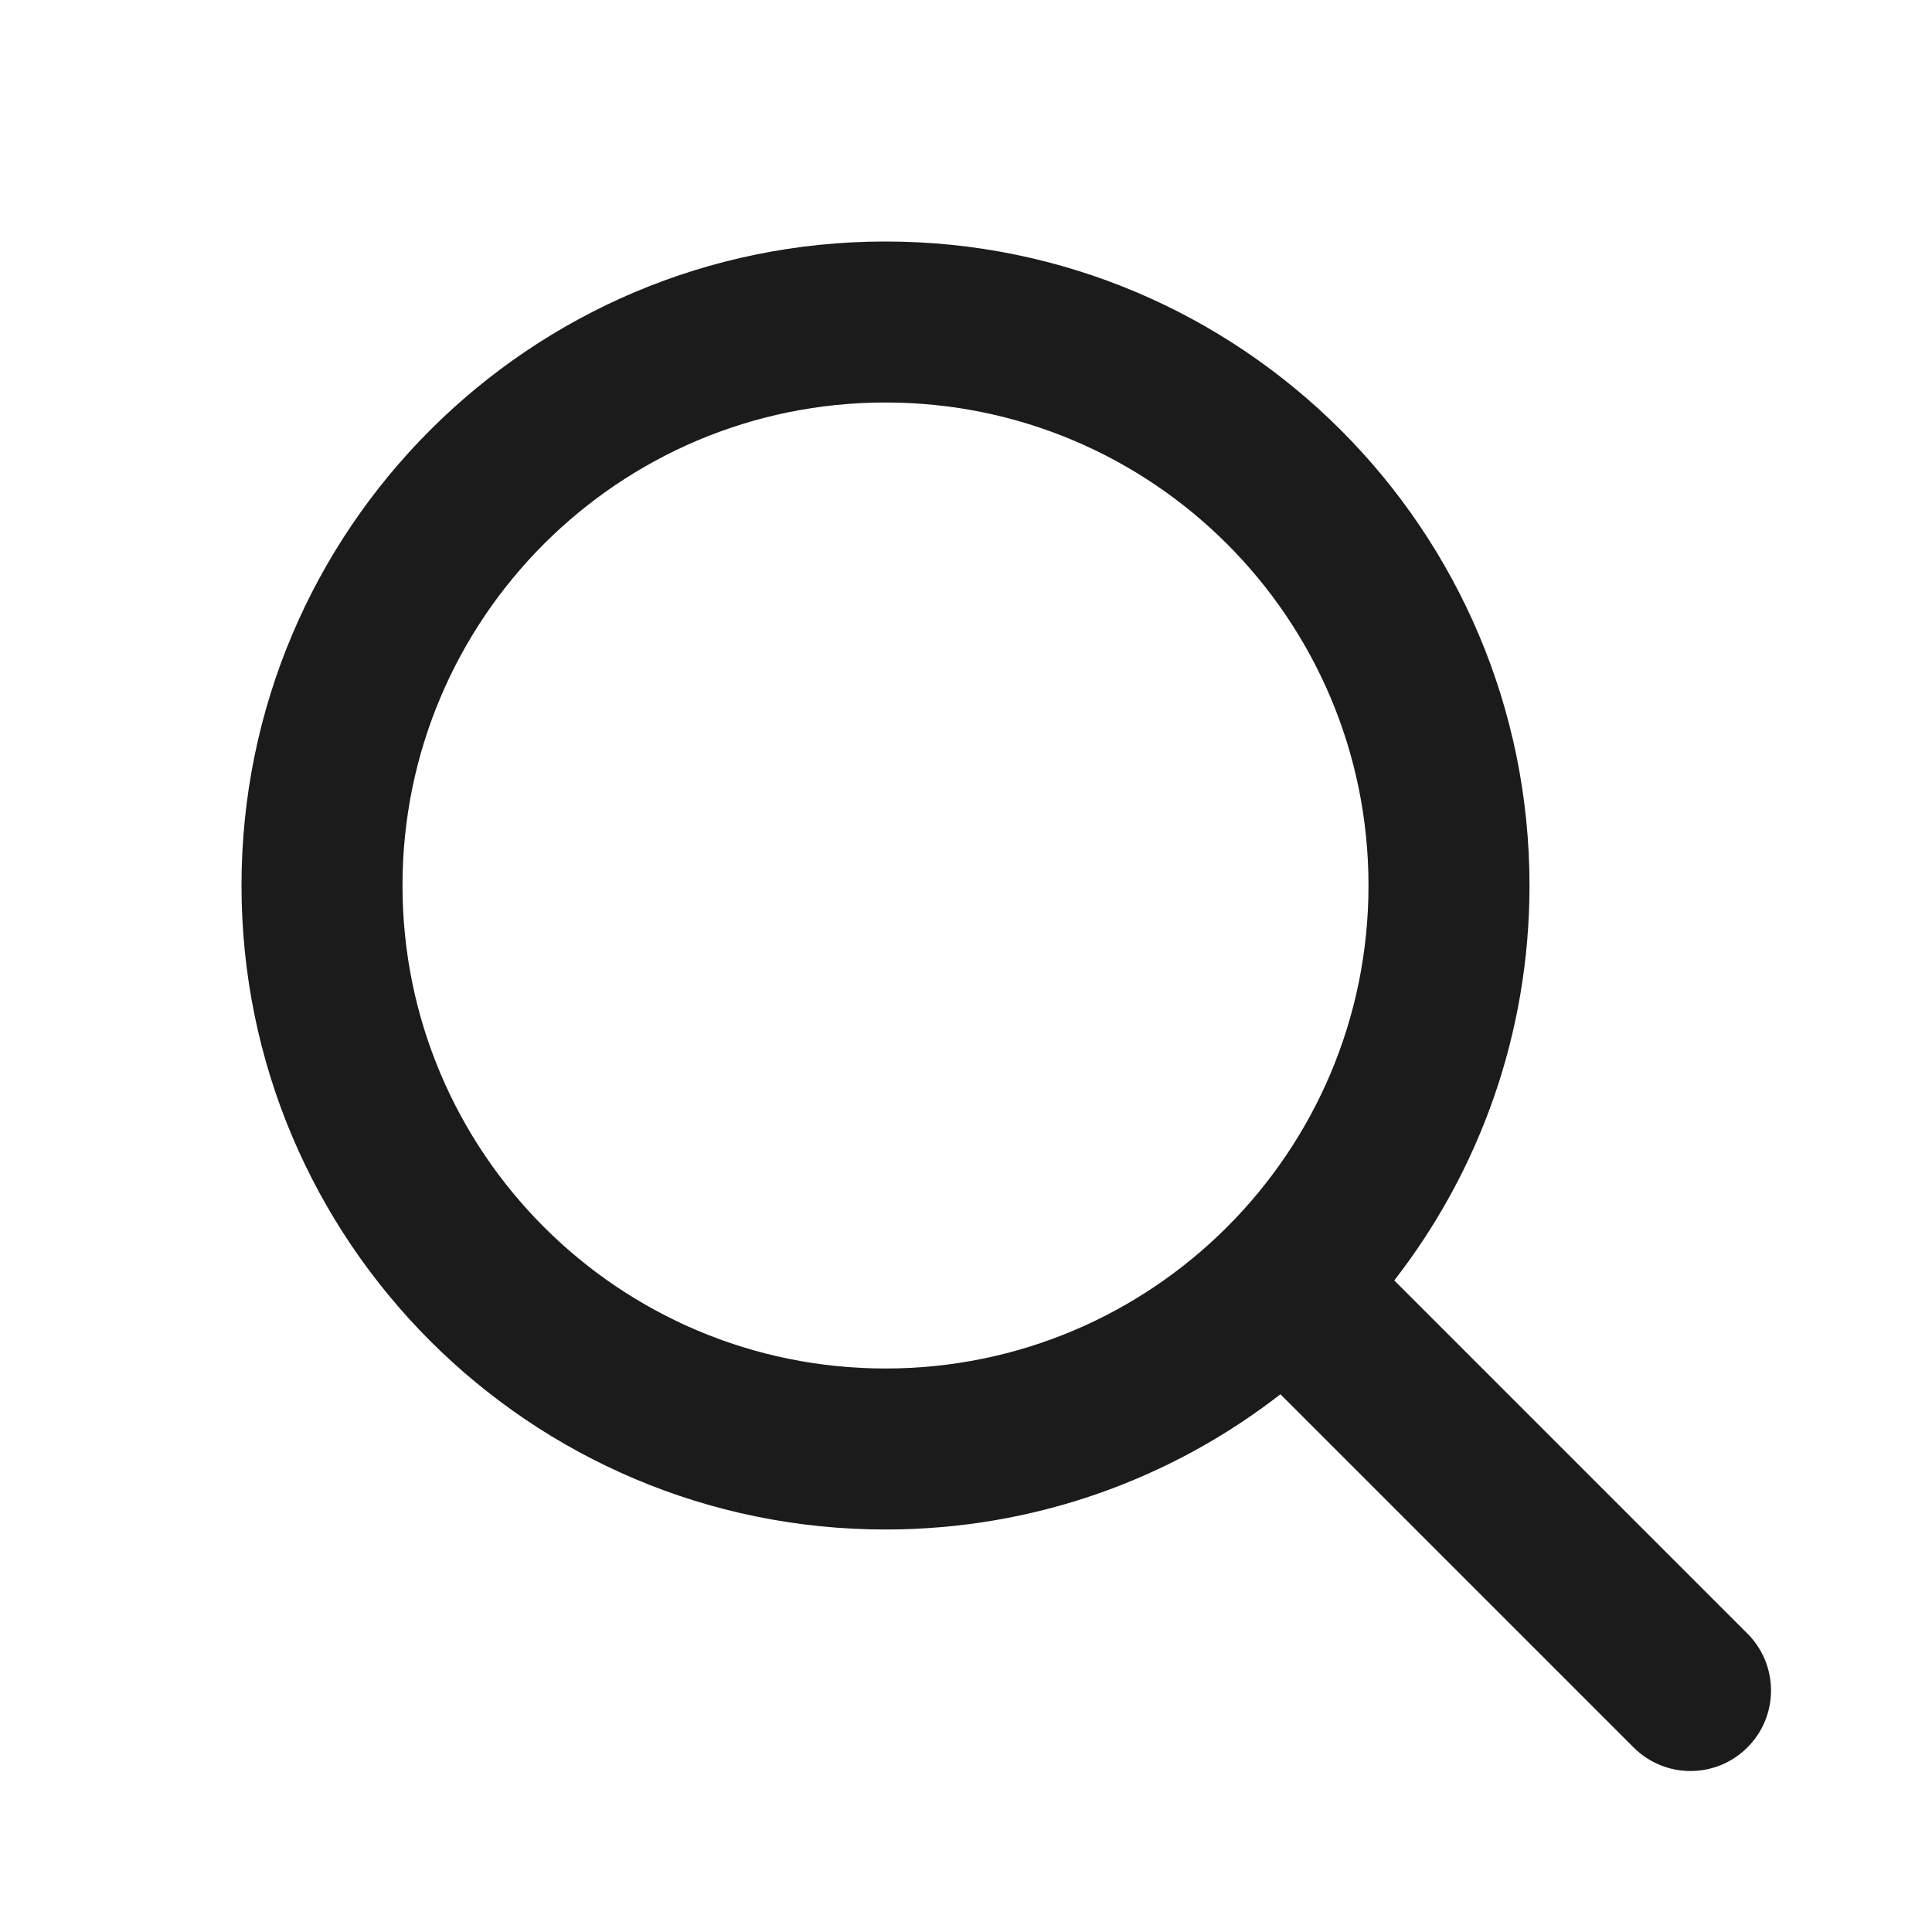
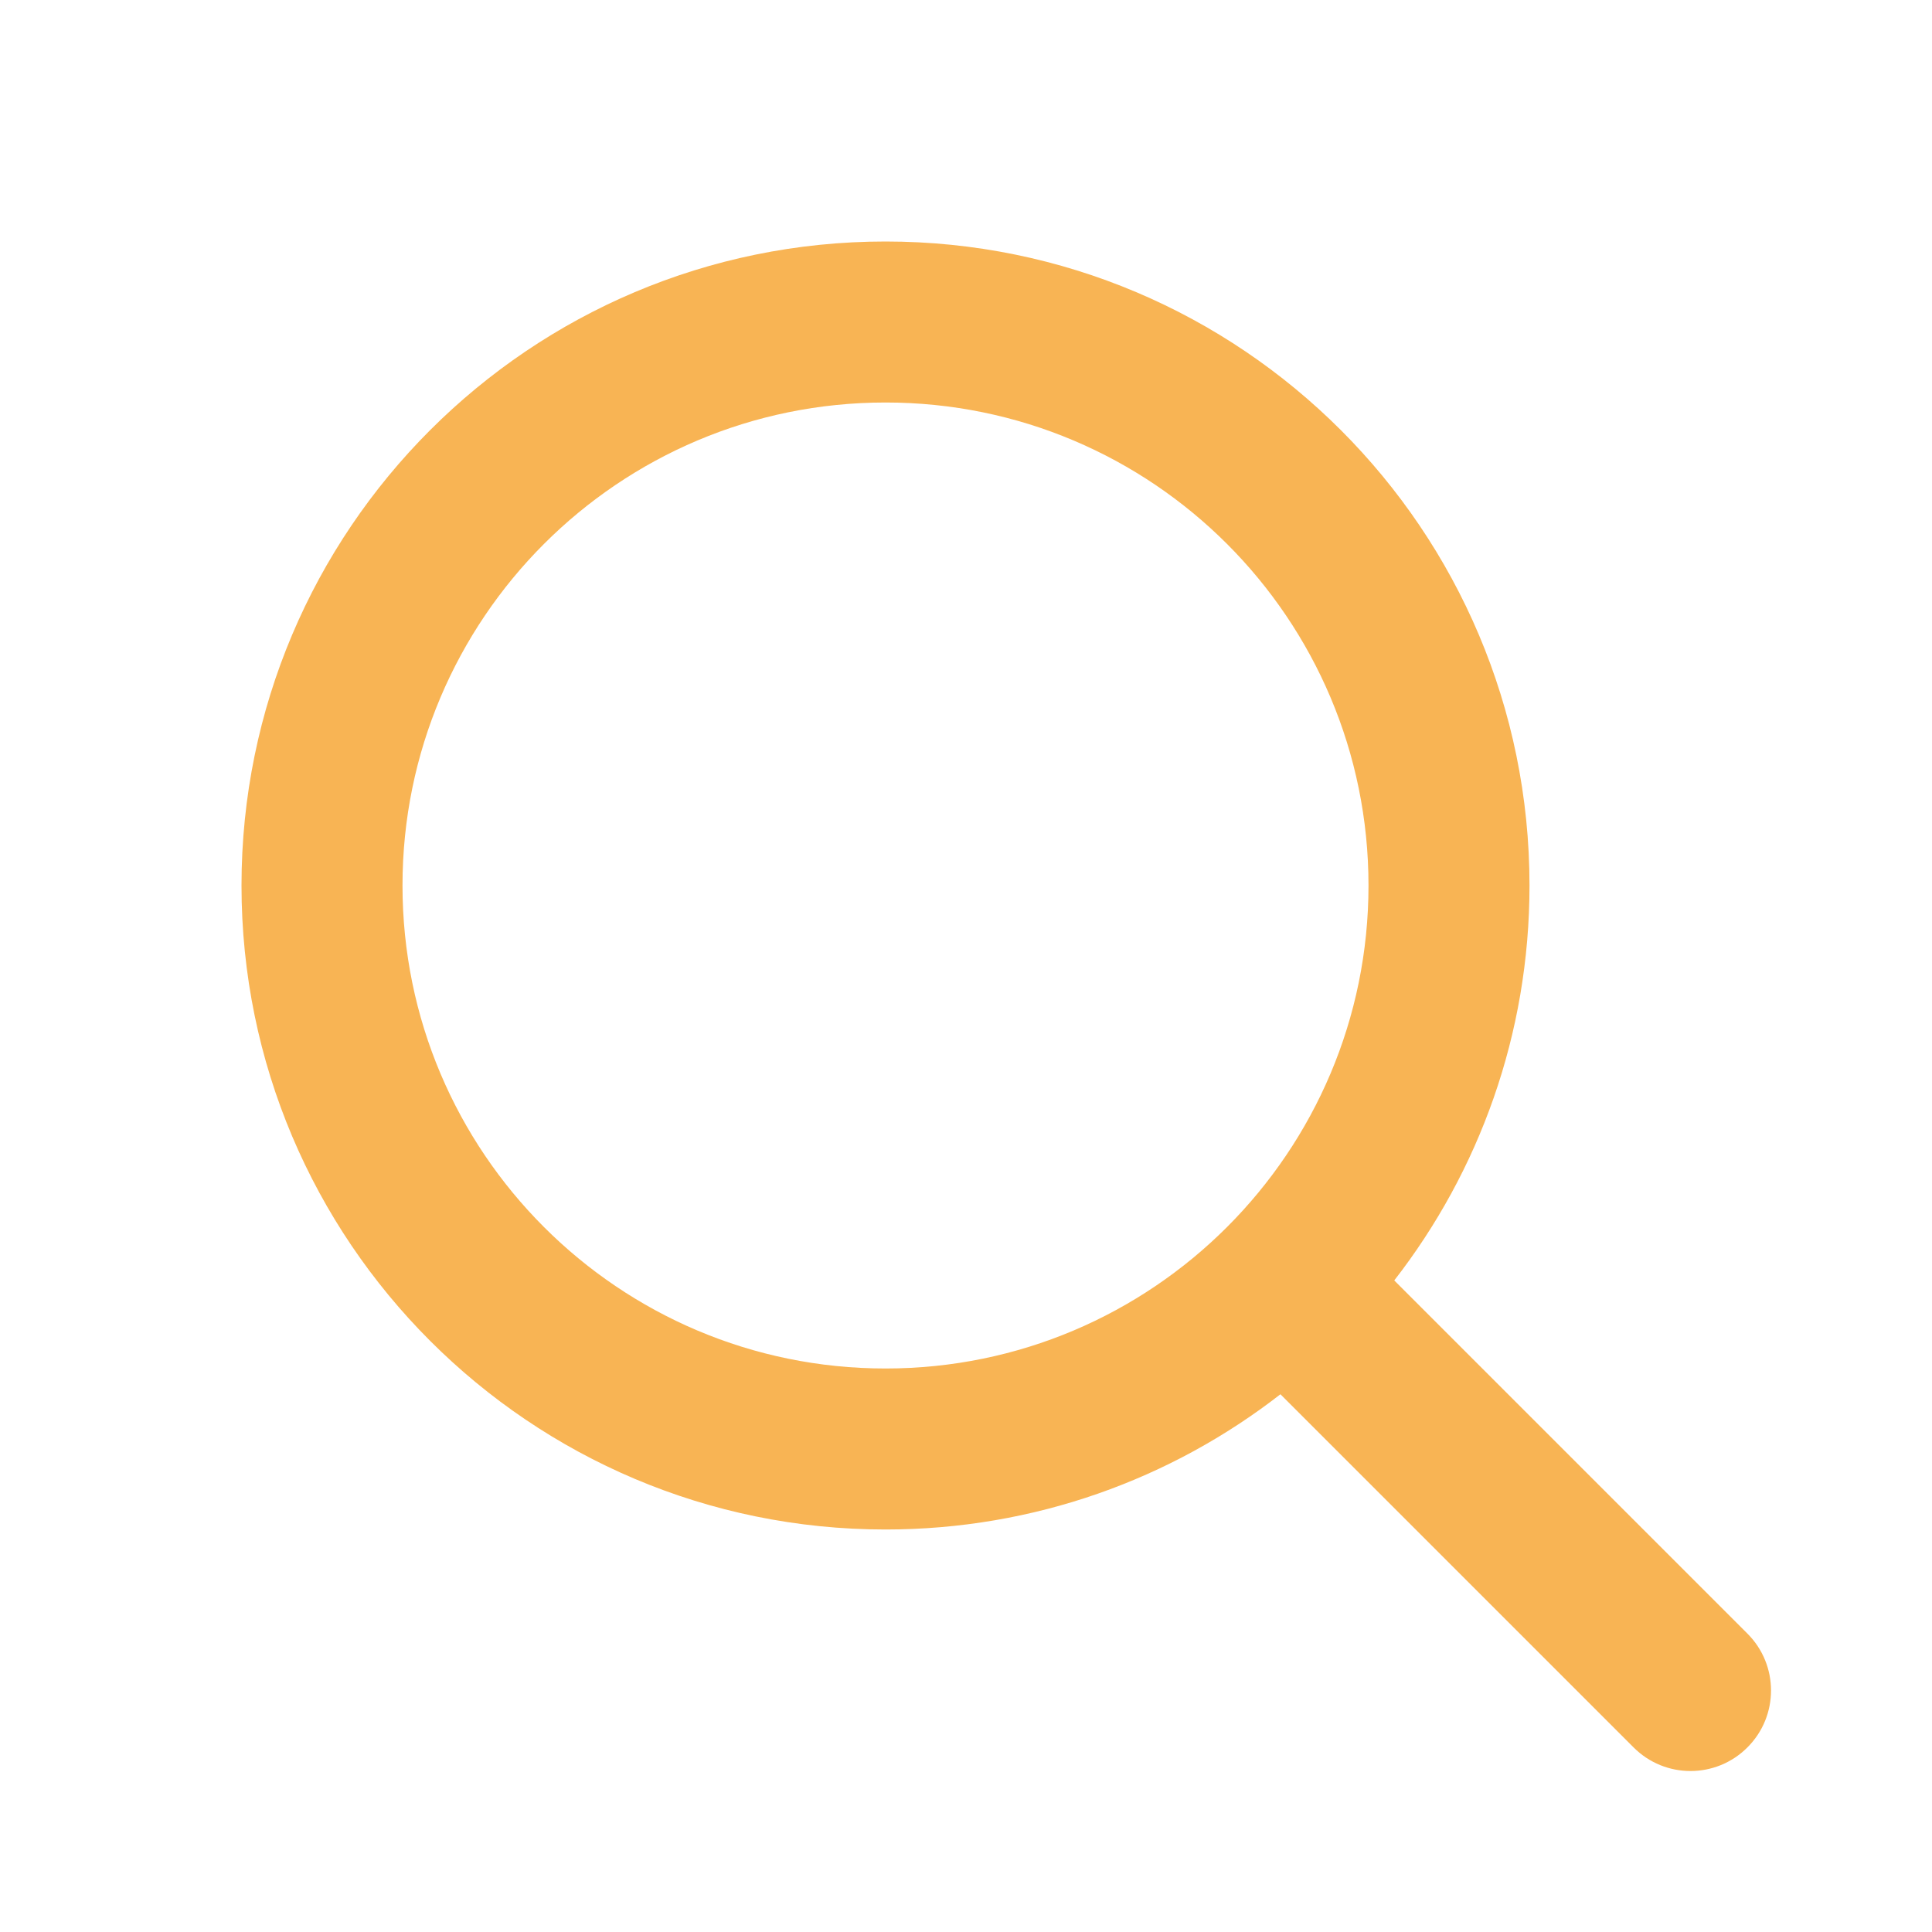
<svg xmlns="http://www.w3.org/2000/svg" width="24" height="24" viewBox="0 0 24 24" fill="none">
-   <path fill-rule="evenodd" clip-rule="evenodd" d="M17 11C17 14.314 14.314 17 11 17C7.686 17 5 14.314 5 11C5 7.686 7.686 5 11 5C14.314 5 17 7.686 17 11ZM15.906 17.32C14.551 18.373 12.849 19 11 19C6.582 19 3 15.418 3 11C3 6.582 6.582 3 11 3C15.418 3 19 6.582 19 11C19 12.849 18.373 14.551 17.32 15.906L21.707 20.293C22.098 20.683 22.098 21.317 21.707 21.707C21.317 22.098 20.683 22.098 20.293 21.707L15.906 17.32Z" fill="#1B1B1B" />
+   <path fill-rule="evenodd" clip-rule="evenodd" d="M17 11C17 14.314 14.314 17 11 17C7.686 17 5 14.314 5 11C5 7.686 7.686 5 11 5C14.314 5 17 7.686 17 11ZM15.906 17.32C14.551 18.373 12.849 19 11 19C6.582 19 3 15.418 3 11C3 6.582 6.582 3 11 3C15.418 3 19 6.582 19 11C19 12.849 18.373 14.551 17.32 15.906L21.707 20.293C22.098 20.683 22.098 21.317 21.707 21.707C21.317 22.098 20.683 22.098 20.293 21.707L15.906 17.32Z" fill="#F8B454" />
</svg>
